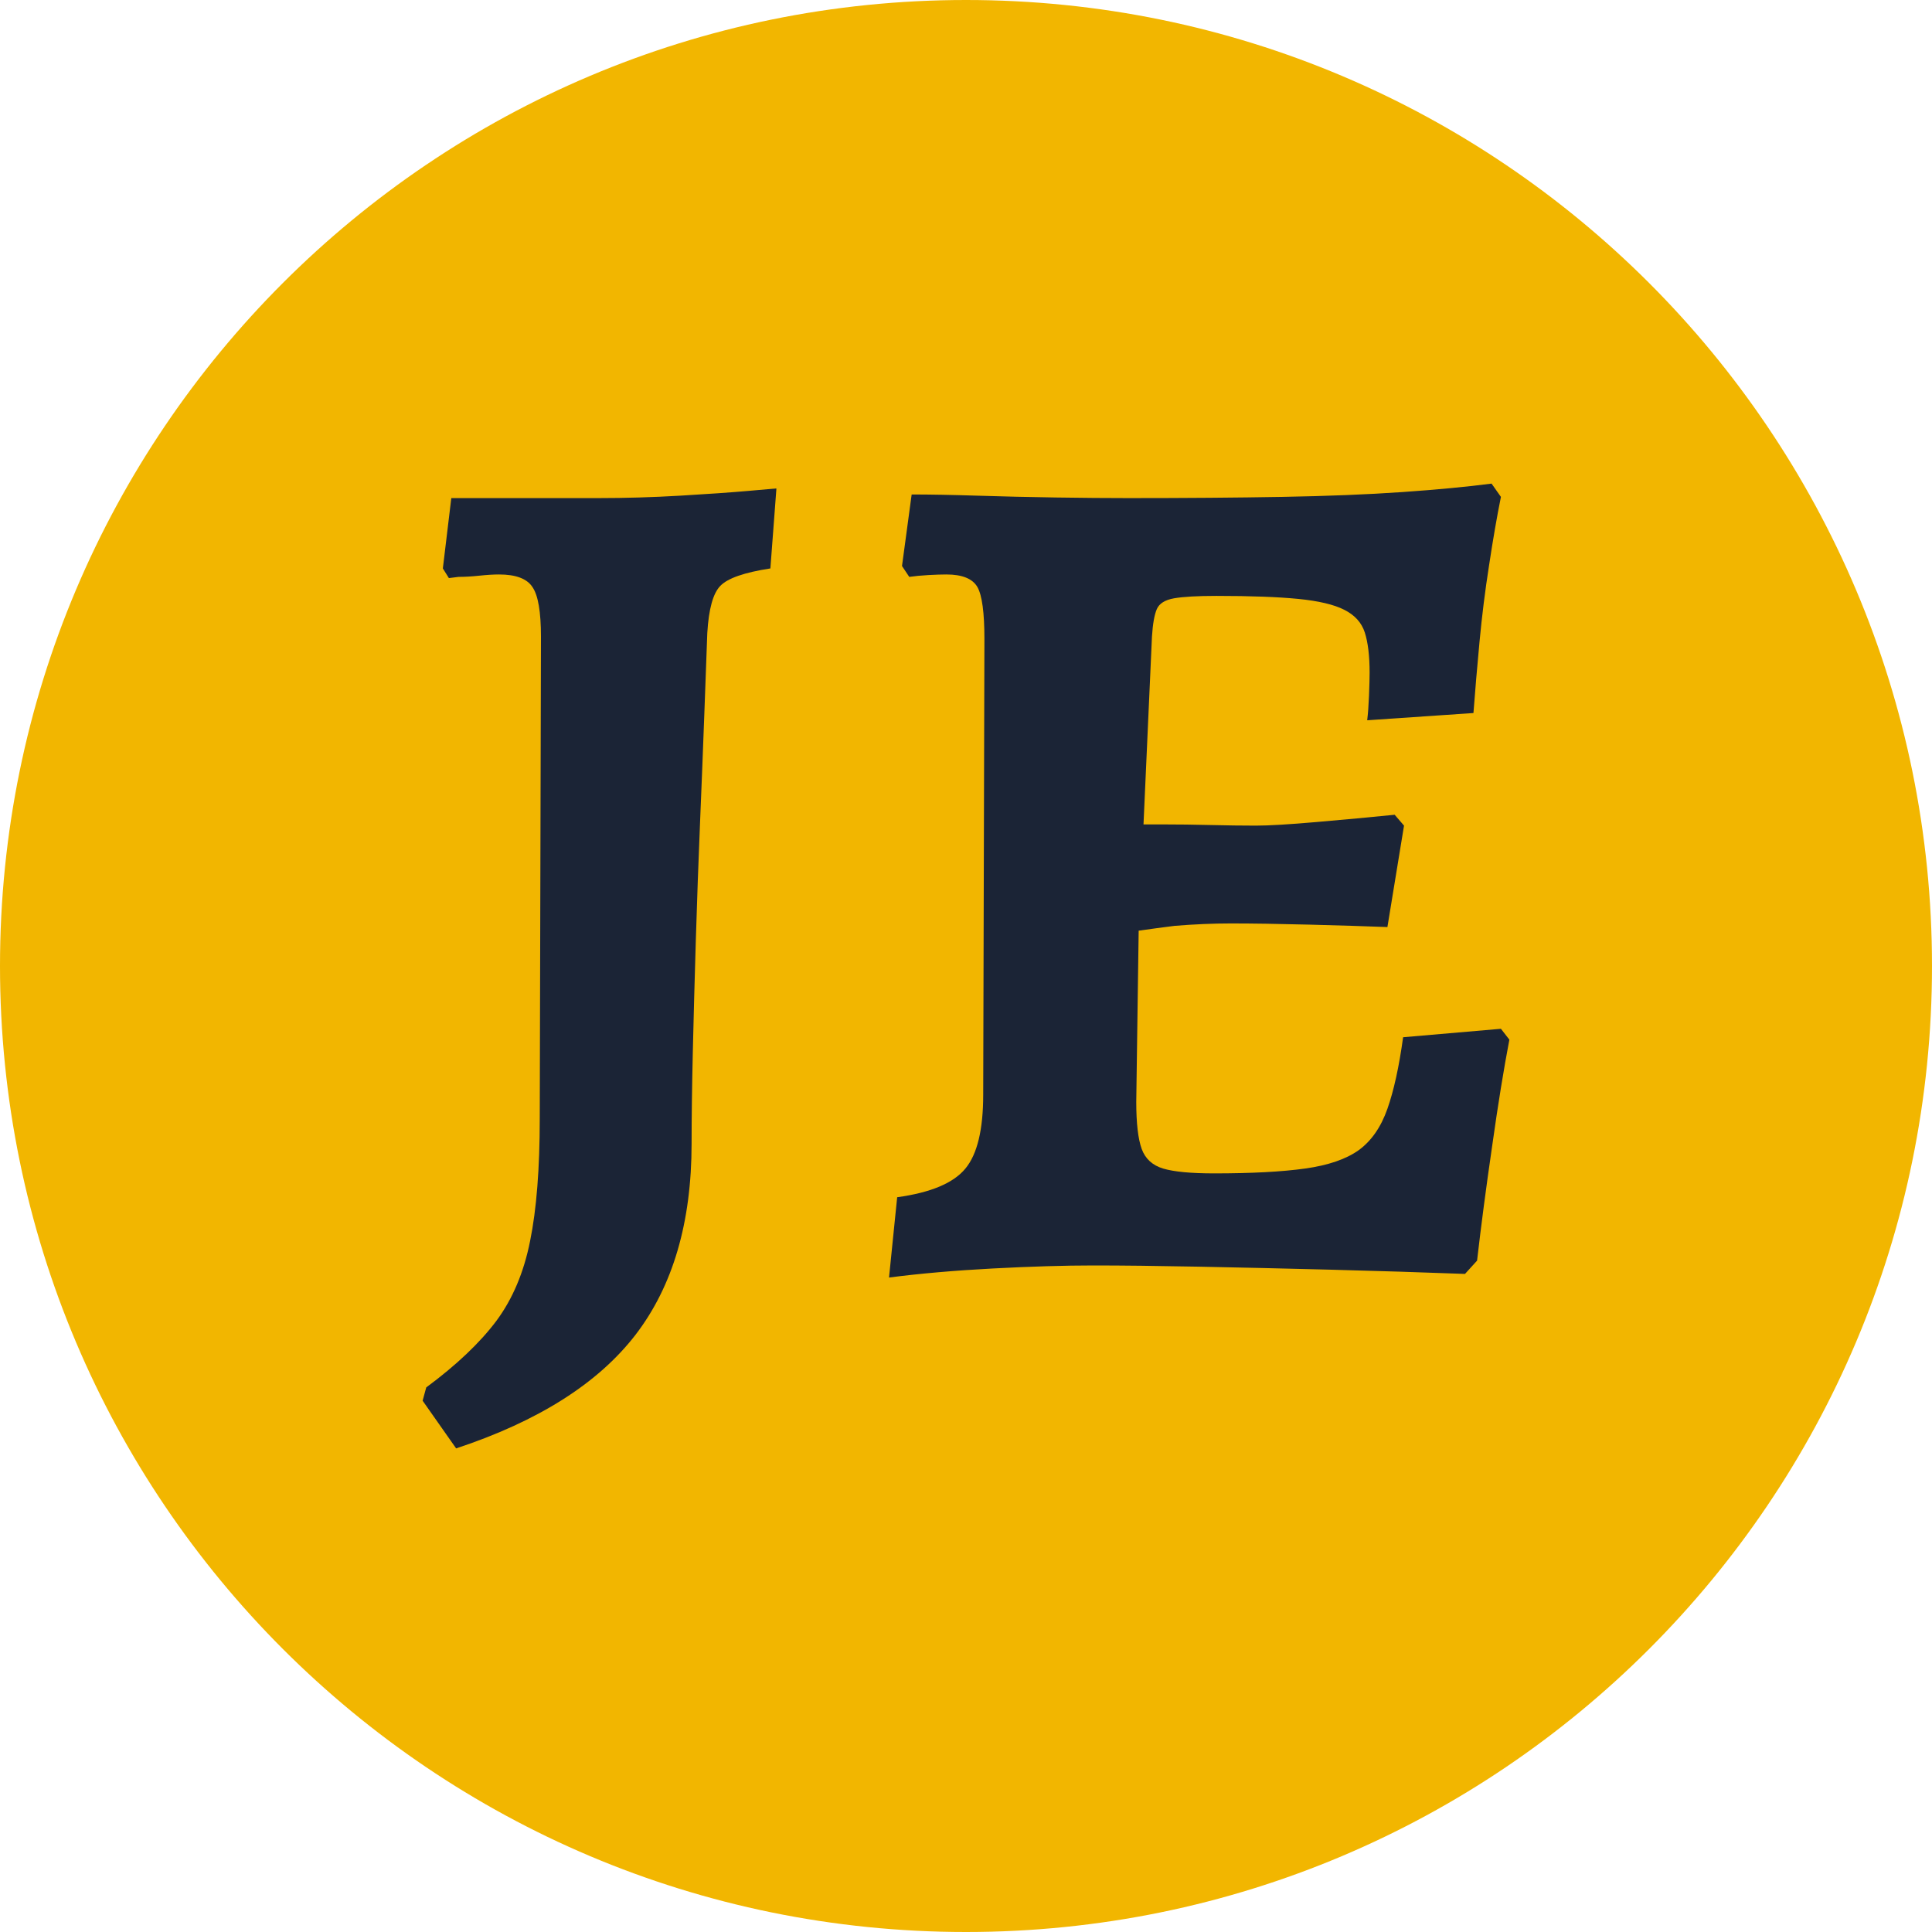
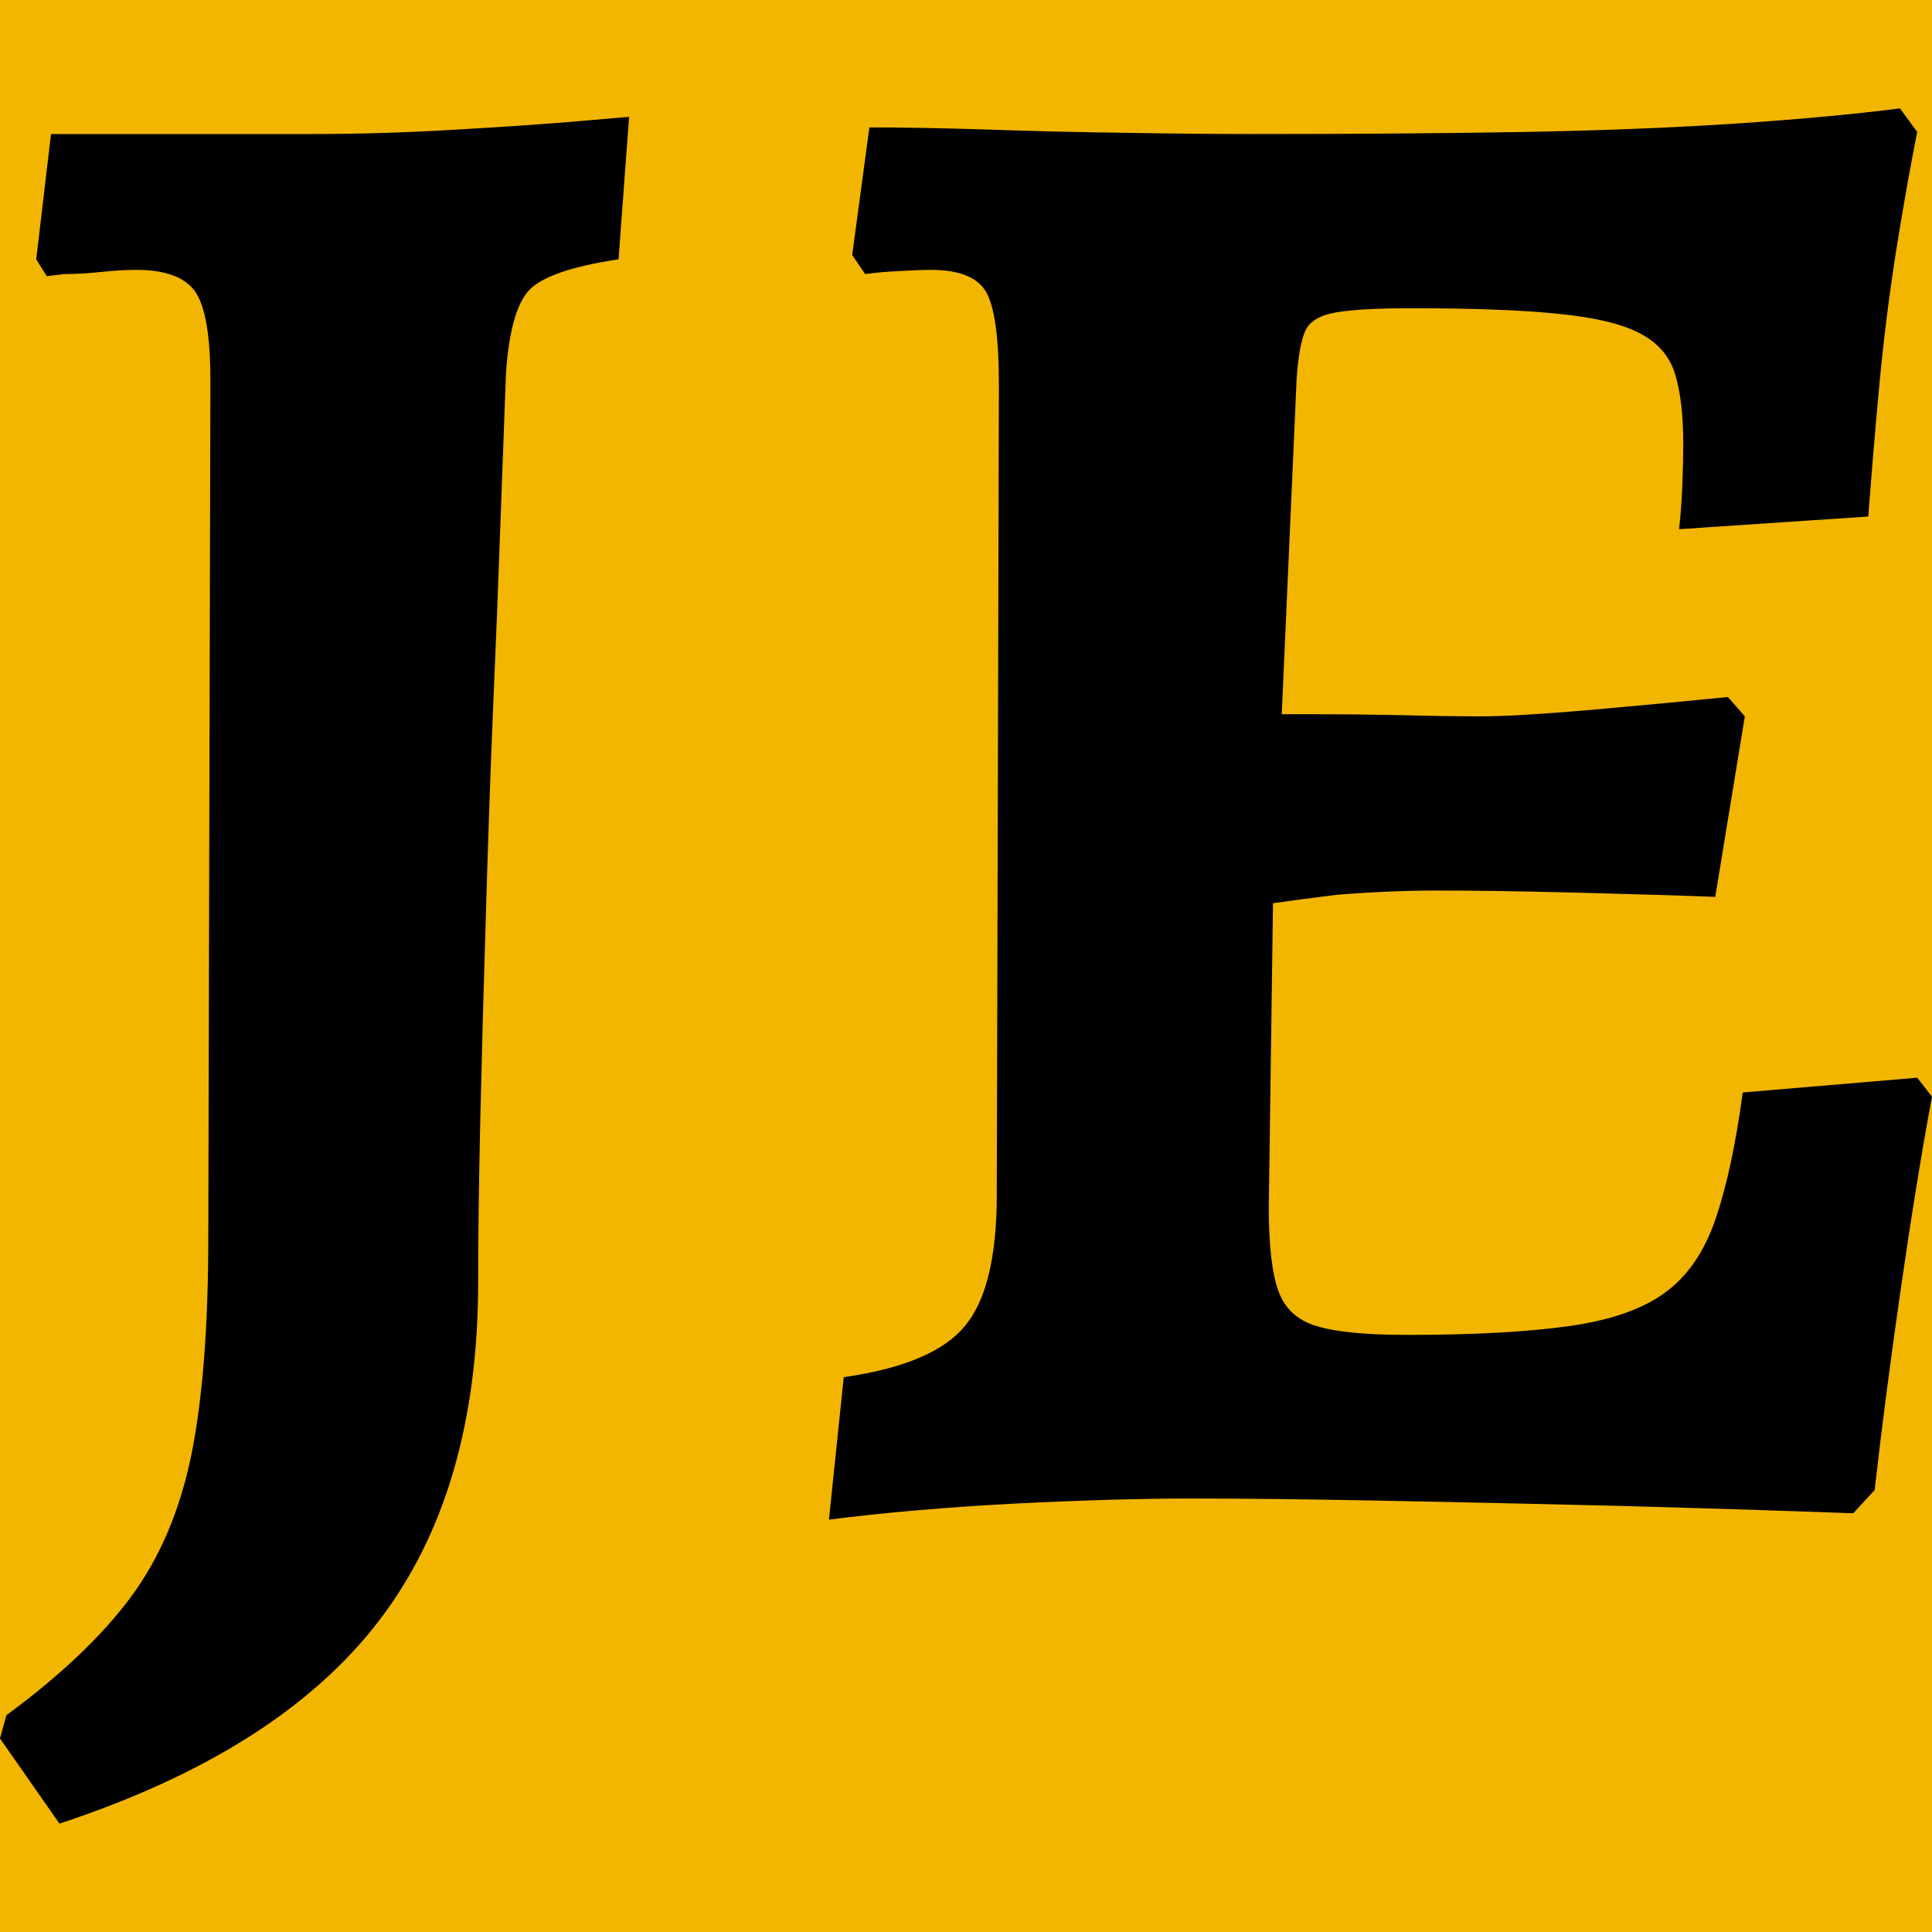
<svg xmlns="http://www.w3.org/2000/svg" viewBox="0 0 64 64">
-   <circle cx="32" cy="32" r="32" fill="#f2b600" />
-   <path fill="#1b2436" d="M15.11 47.98L14 46.4L14.12 45.96Q15.62 44.85 16.44 43.76Q17.25 42.67 17.56 41.11Q17.88 39.54 17.88 37.05L17.92 21.09Q17.92 19.86 17.64 19.45Q17.37 19.03 16.53 19.03Q16.26 19.03 15.88 19.07Q15.5 19.11 15.19 19.11L14.87 19.15L14.67 18.83L14.95 16.5L19.82 16.5Q21.17 16.5 22.53 16.42Q23.9 16.34 24.81 16.26L25.72 16.18L25.52 18.83Q24.22 19.03 23.86 19.41Q23.5 19.78 23.43 20.97Q23.39 22.08 23.33 23.7Q23.27 25.33 23.19 27.25Q23.11 29.17 23.05 31.15Q22.99 33.13 22.95 34.87Q22.91 36.61 22.91 37.88Q22.91 41.8 21.05 44.22Q19.19 46.63 15.11 47.98ZM29.45 42.32L29.72 39.66Q31.39 39.43 31.98 38.71Q32.57 38 32.57 36.26L32.61 21.17Q32.61 19.86 32.38 19.45Q32.14 19.03 31.35 19.03Q31.11 19.03 30.75 19.05Q30.4 19.07 30.12 19.11L29.88 18.75L30.2 16.38Q31.11 16.38 32.38 16.42Q33.64 16.46 34.97 16.48Q36.3 16.5 37.37 16.5Q40.22 16.5 42.48 16.46Q44.73 16.42 46.46 16.3Q48.18 16.18 49.41 16.02L49.72 16.46Q49.52 17.45 49.33 18.71Q49.13 19.98 49.01 21.27Q48.89 22.55 48.81 23.62L45.29 23.86Q45.33 23.54 45.35 23.05Q45.37 22.55 45.37 22.28Q45.37 21.45 45.21 20.95Q45.05 20.46 44.53 20.2Q44.02 19.94 43.01 19.84Q42 19.74 40.3 19.74Q39.35 19.74 38.89 19.82Q38.44 19.9 38.32 20.18Q38.2 20.46 38.16 21.09L37.88 27.31L38.55 27.31Q39.27 27.31 40.1 27.33Q40.93 27.35 41.6 27.35Q42.24 27.35 43.62 27.23Q45.01 27.11 46.2 26.99L46.51 27.35L45.96 30.71Q44.93 30.67 43.39 30.63Q41.84 30.59 40.77 30.59Q39.9 30.59 38.91 30.67Q38.28 30.75 37.72 30.83L37.64 36.5Q37.64 37.56 37.82 38.06Q38 38.55 38.53 38.71Q39.07 38.87 40.22 38.87Q42.08 38.87 43.23 38.71Q44.38 38.55 45.01 38.1Q45.64 37.64 45.96 36.73Q46.28 35.82 46.48 34.36L49.72 34.08L50 34.44Q49.72 35.9 49.43 37.96Q49.13 40.02 48.93 41.76L48.53 42.2Q46.4 42.12 44.08 42.06Q41.76 42 39.7 41.96Q37.64 41.92 36.22 41.92Q34.79 41.92 32.89 42.02Q30.99 42.12 29.45 42.32Z" />
+   <rect width="64" height="64" fill="#f2b600" />
+   <path fill="#000" d="M1.97 60.41L0 57.59L0.21 56.82Q2.89 54.85 4.33 52.91Q5.77 50.97 6.34 48.19Q6.9 45.41 6.9 40.98L6.97 12.6Q6.97 10.42 6.48 9.68Q5.98 8.94 4.51 8.94Q4.01 8.94 3.34 9.01Q2.68 9.08 2.11 9.08L1.55 9.15L1.2 8.59L1.69 4.44L10.35 4.44Q12.74 4.44 15.17 4.29Q17.6 4.15 19.22 4.01L20.84 3.87L20.49 8.59Q18.17 8.94 17.53 9.61Q16.9 10.28 16.76 12.39Q16.69 14.36 16.58 17.25Q16.48 20.14 16.33 23.55Q16.19 26.97 16.09 30.49Q15.98 34.01 15.91 37.1Q15.84 40.2 15.84 42.46Q15.84 49.43 12.53 53.72Q9.22 58.02 1.97 60.41ZM27.46 50.34L27.95 45.62Q30.91 45.2 31.96 43.93Q33.02 42.67 33.02 39.57L33.09 12.74Q33.09 10.42 32.67 9.68Q32.25 8.94 30.84 8.94Q30.42 8.94 29.78 8.98Q29.15 9.01 28.66 9.08L28.23 8.45L28.8 4.22Q30.42 4.22 32.67 4.29Q34.92 4.37 37.28 4.4Q39.64 4.44 41.54 4.44Q46.61 4.44 50.62 4.37Q54.64 4.29 57.7 4.08Q60.76 3.87 62.94 3.59L63.51 4.37Q63.16 6.13 62.8 8.38Q62.45 10.63 62.24 12.92Q62.03 15.21 61.89 17.11L55.62 17.53Q55.69 16.97 55.73 16.09Q55.76 15.21 55.76 14.72Q55.76 13.24 55.48 12.36Q55.2 11.48 54.28 11.02Q53.37 10.56 51.57 10.39Q49.78 10.21 46.75 10.21Q45.06 10.21 44.25 10.35Q43.44 10.49 43.23 10.98Q43.02 11.48 42.95 12.6L42.46 23.66L43.65 23.66Q44.92 23.66 46.4 23.69Q47.88 23.73 49.07 23.73Q50.2 23.73 52.66 23.52Q55.13 23.3 57.24 23.09L57.8 23.73L56.82 29.71Q54.99 29.64 52.24 29.57Q49.5 29.5 47.6 29.5Q46.05 29.5 44.29 29.64Q43.16 29.78 42.17 29.92L42.03 39.99Q42.03 41.89 42.35 42.77Q42.67 43.65 43.62 43.93Q44.57 44.22 46.61 44.22Q49.92 44.22 51.96 43.93Q54 43.65 55.13 42.84Q56.26 42.03 56.82 40.41Q57.38 38.79 57.73 36.19L63.51 35.7L64 36.33Q63.51 38.94 62.98 42.6Q62.45 46.26 62.1 49.36L61.39 50.13Q57.59 49.99 53.47 49.88Q49.36 49.78 45.69 49.71Q42.03 49.64 39.5 49.64Q36.96 49.64 33.58 49.81Q30.2 49.99 27.46 50.34Z" />
</svg>
